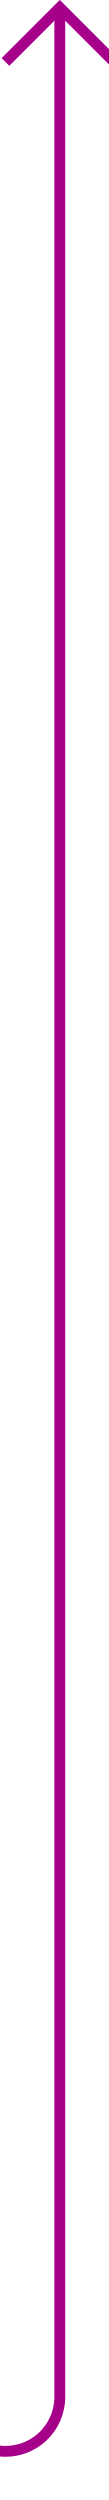
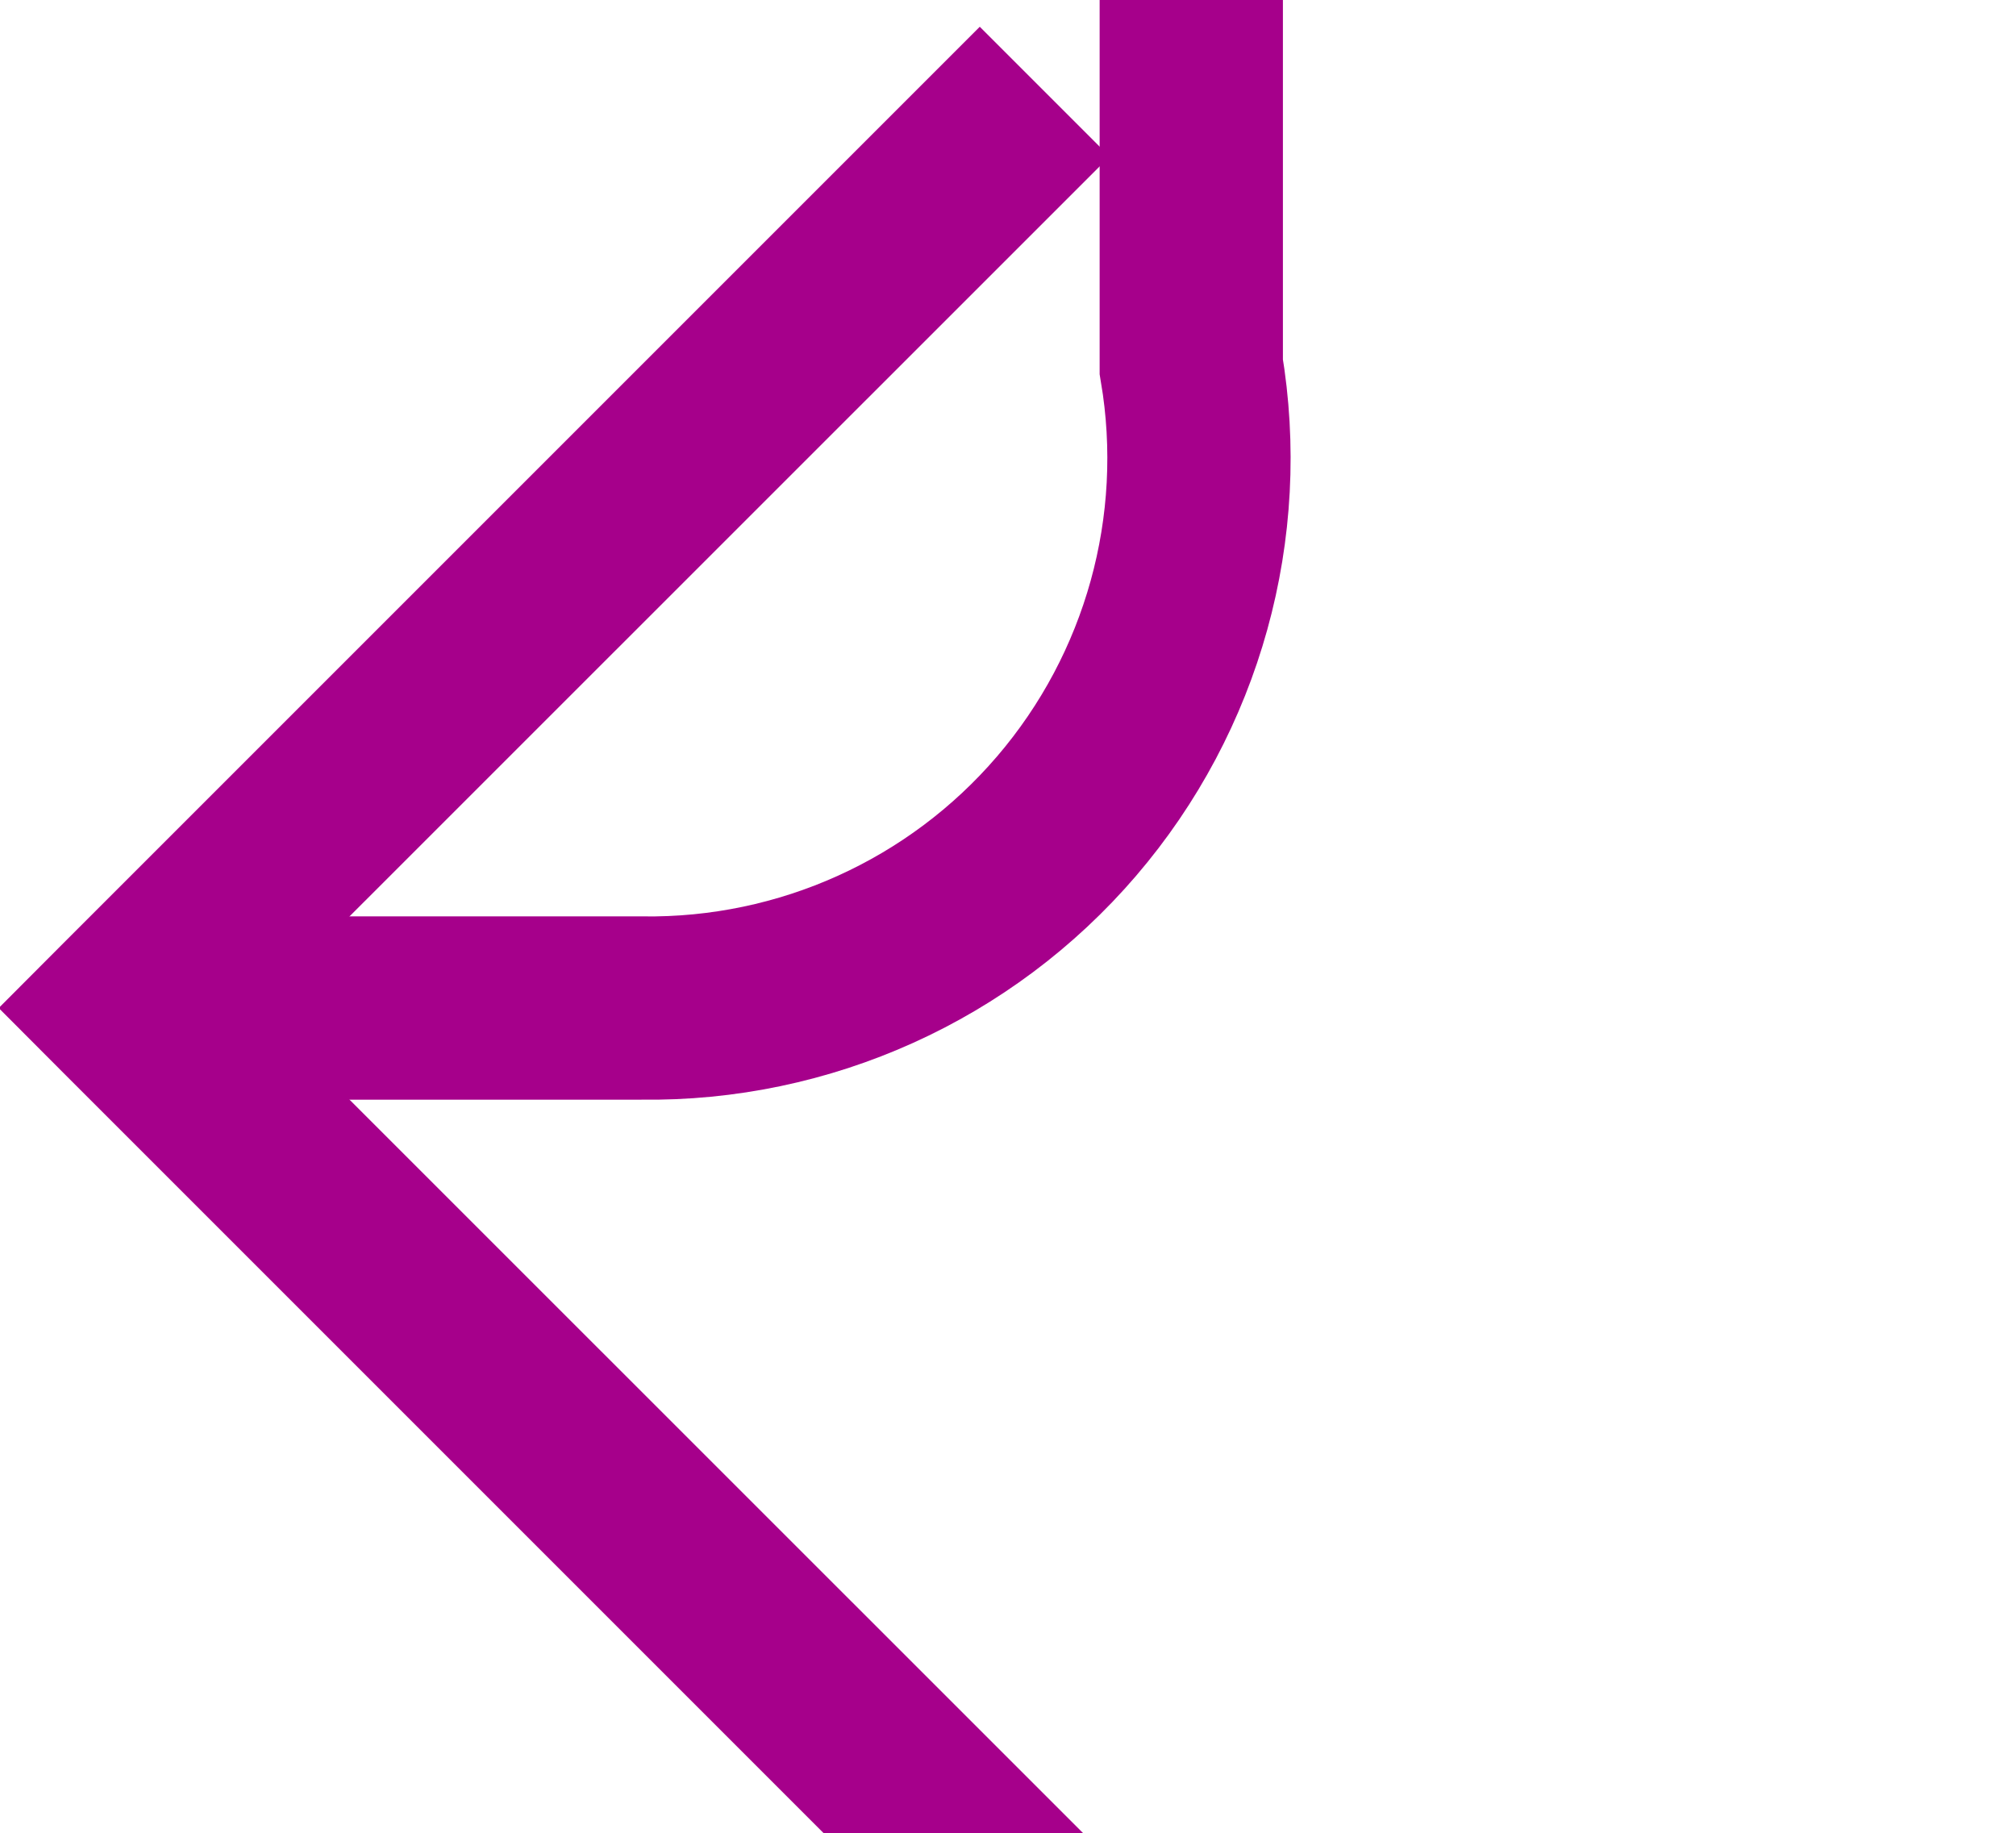
- <svg xmlns="http://www.w3.org/2000/svg" version="1.1" width="10px" height="230px" preserveAspectRatio="xMidYMin meet" viewBox="2828 429  8 230">
-   <path d="M 2741 654.5  L 2827 654.5  A 5 5 0 0 0 2832.5 649.5 L 2832.5 430  " stroke-width="1" stroke="#a6008b" fill="none" />
-   <path d="M 2827.854 435.054  L 2832.5 430.407  L 2837.146 435.054  L 2837.854 434.346  L 2832.854 429.346  L 2832.5 428.993  L 2832.146 429.346  L 2827.146 434.346  L 2827.854 435.054  Z " fill-rule="nonzero" fill="#a6008b" stroke="none" />
+ <svg xmlns="http://www.w3.org/2000/svg" version="1.1" width="11px" height="10px" preserveAspectRatio="xMinYMid meet" viewBox="2556 724  11 8">
+   <path d="M 2562.5 684  L 2562.5 725  A 3 3 0 0 1 2559.5 728.5 L 2557 728.5  " stroke-width="1" stroke="#a6008b" fill="none" />
+   <path d="M 2562.054 733.146  L 2557.407 728.5  L 2562.054 723.854  L 2561.346 723.146  L 2556.346 728.146  L 2555.993 728.5  L 2556.346 728.854  L 2561.346 733.854  L 2562.054 733.146  Z " fill-rule="nonzero" fill="#a6008b" stroke="none" />
</svg>
